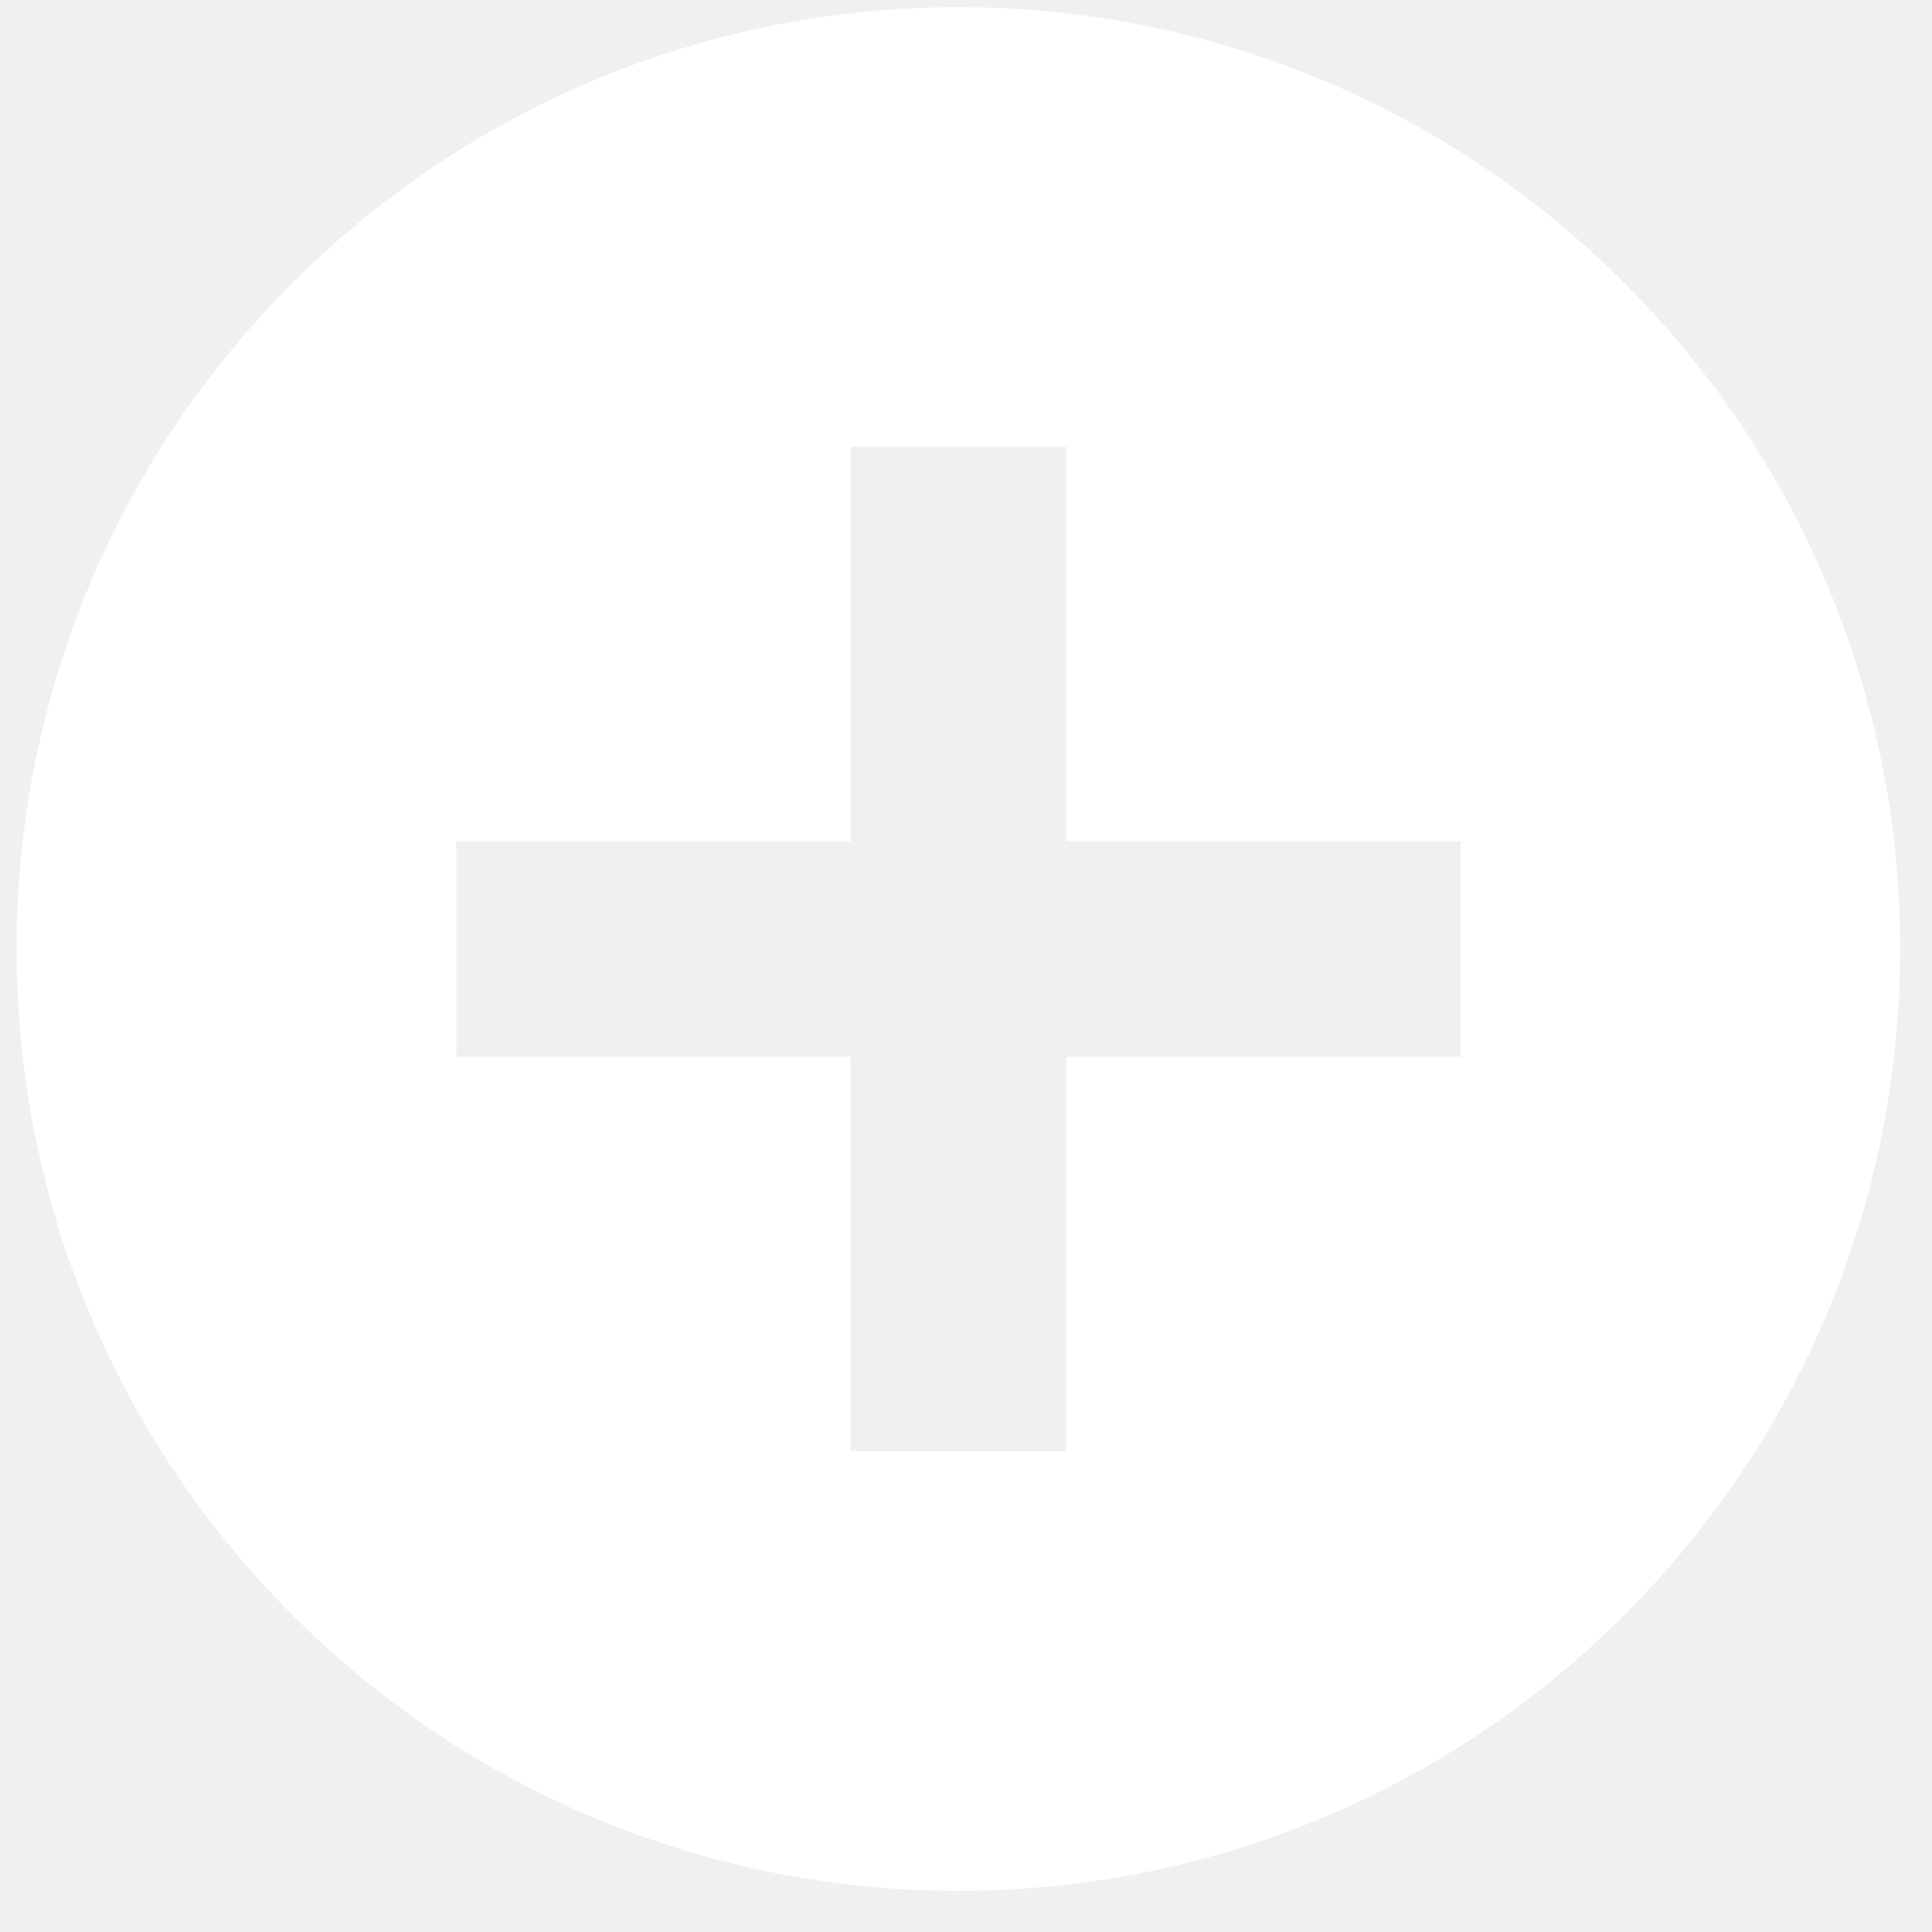
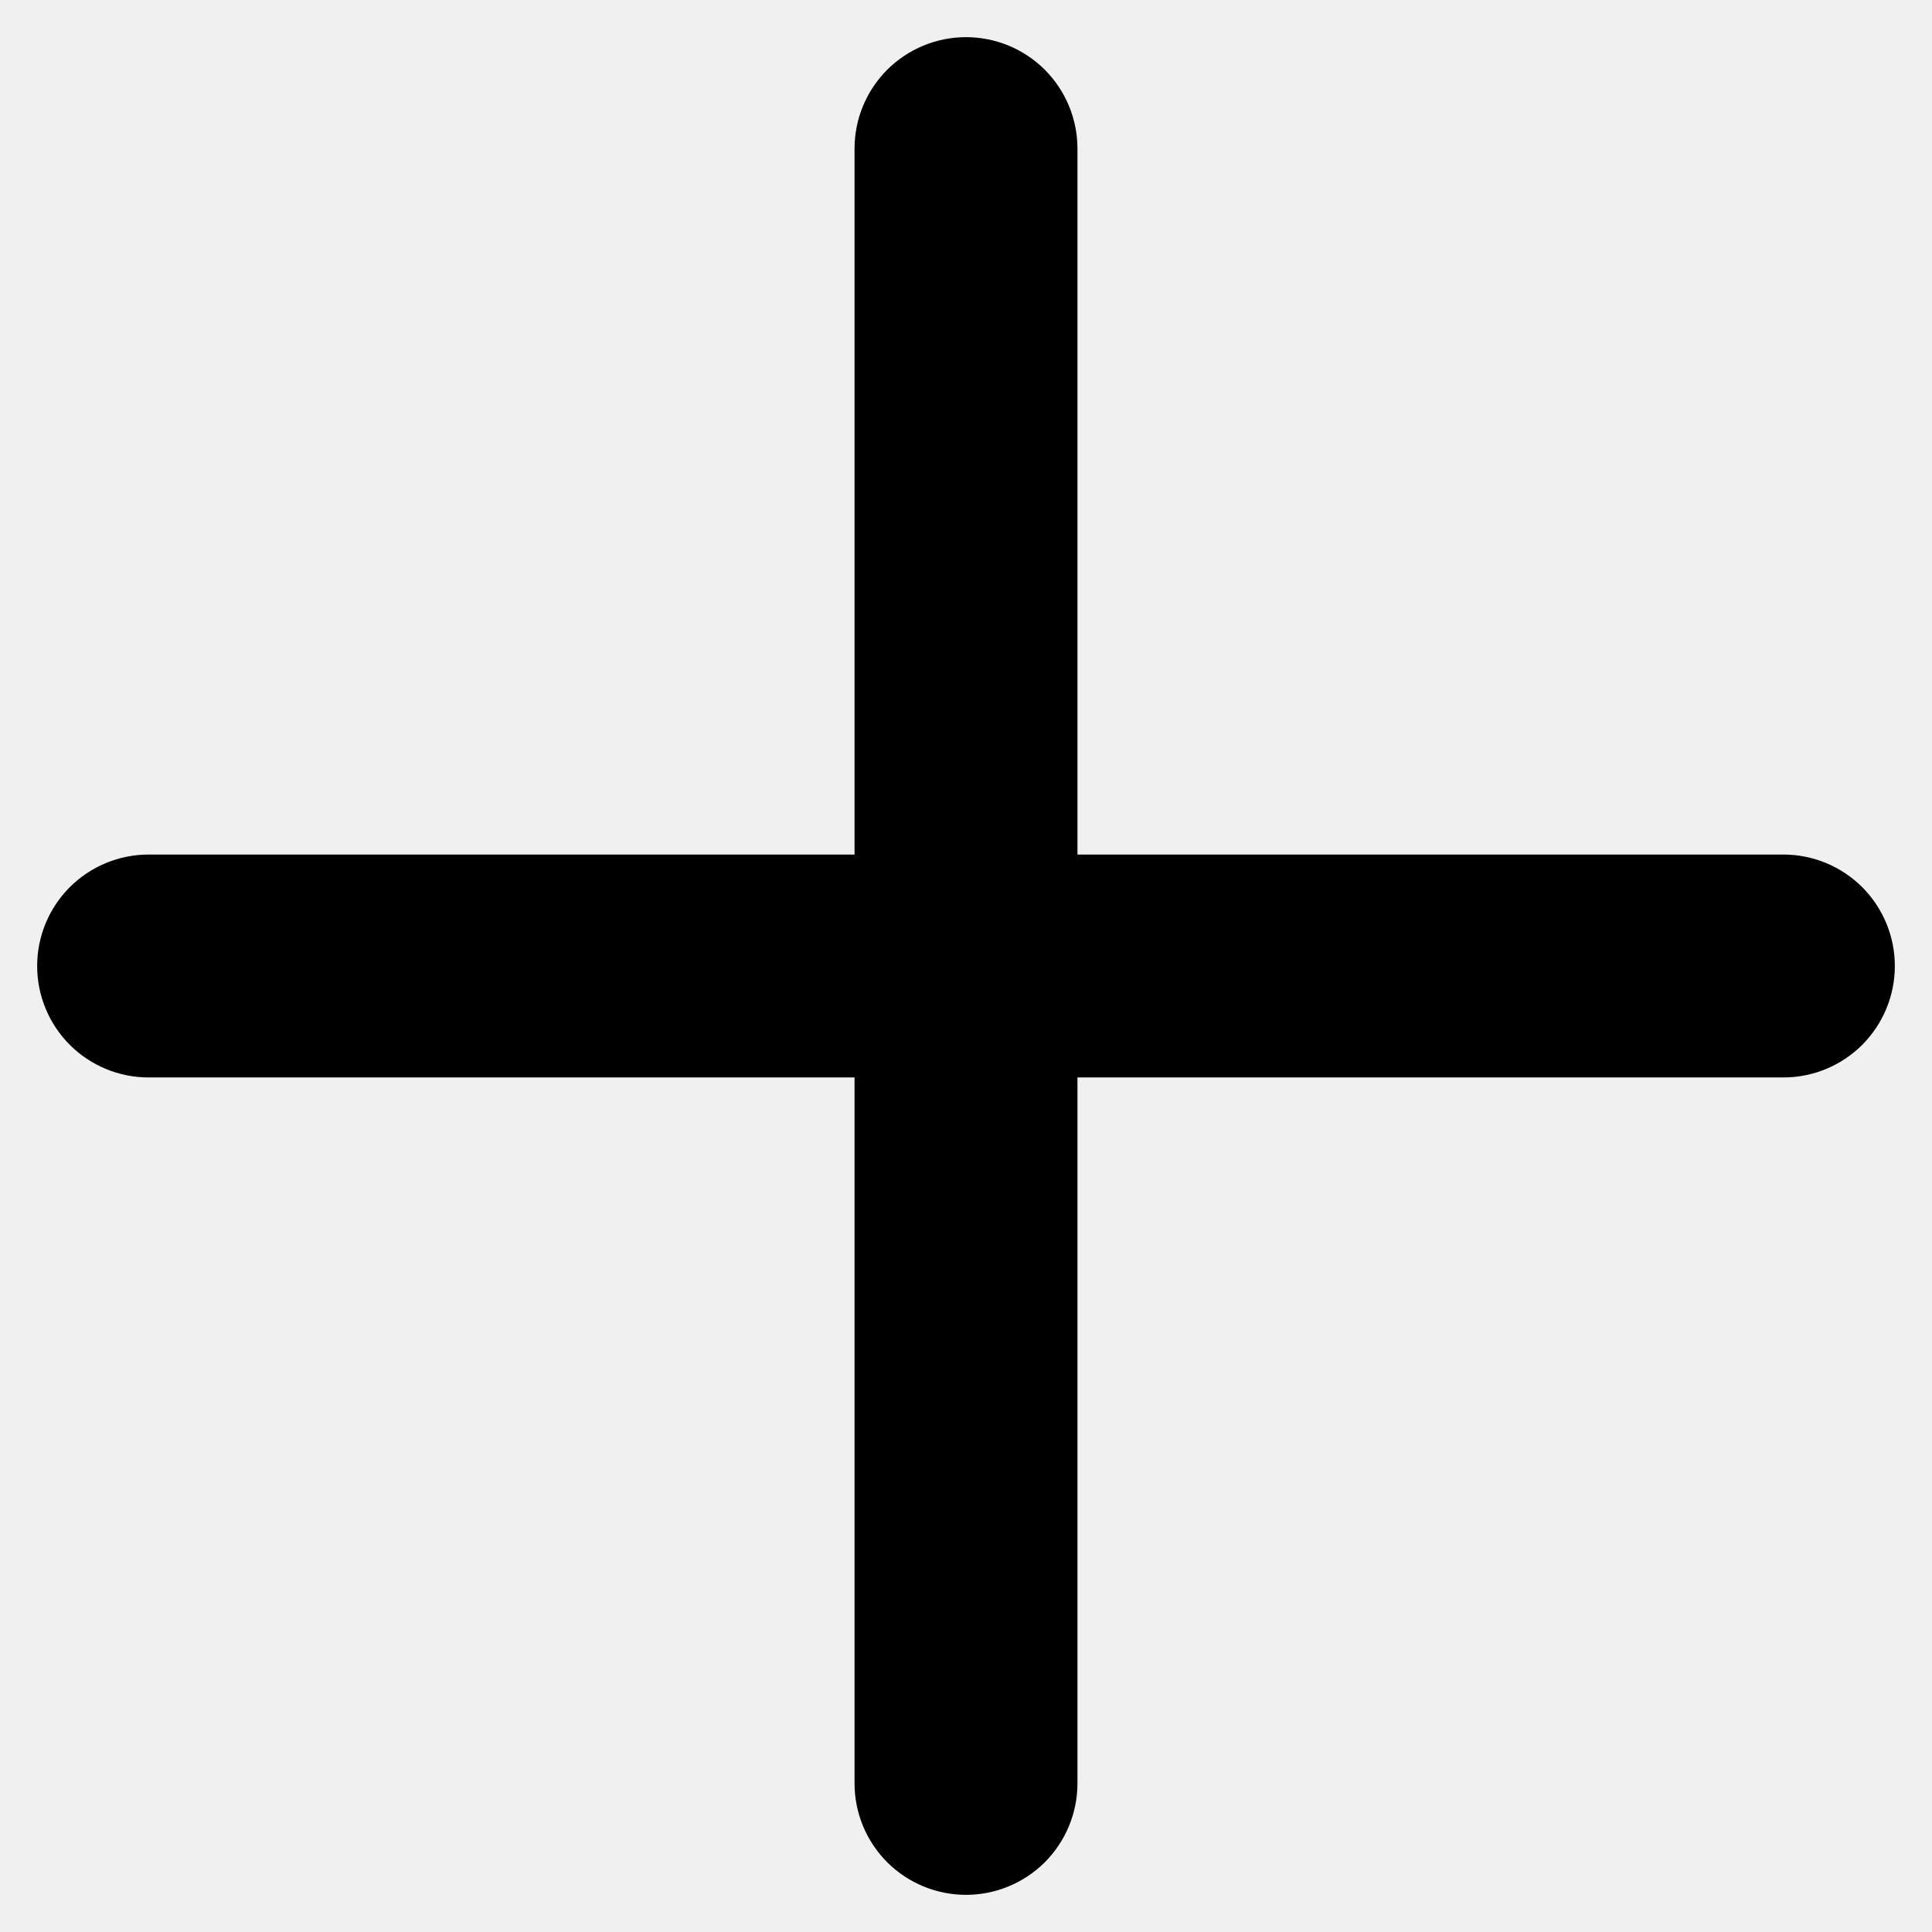
<svg xmlns="http://www.w3.org/2000/svg" width="26" height="26" viewBox="0 0 26 26" fill="none">
-   <path fill-rule="evenodd" clip-rule="evenodd" d="M3.935 21.734C8.885 26.684 16.91 26.684 21.86 21.734C26.81 16.784 26.81 8.758 21.86 3.809C16.91 -1.141 8.885 -1.141 3.935 3.809C-1.015 8.758 -1.015 16.784 3.935 21.734ZM19.656 11.321L19.656 14.221L14.349 14.221L14.349 19.529L11.448 19.529V14.221L6.14 14.221L6.14 11.321H11.448L11.448 6.013H14.349L14.349 11.321L19.656 11.321Z" fill="white" />
+   <path d="M25.5 13C25.5 13.398 25.342 13.779 25.061 14.061C24.779 14.342 24.398 14.5 24 14.5H14.5V24C14.5 24.398 14.342 24.779 14.061 25.061C13.779 25.342 13.398 25.5 13 25.5C12.602 25.5 12.221 25.342 11.939 25.061C11.658 24.779 11.5 24.398 11.5 24V14.5H2C1.602 14.5 1.221 14.342 0.939 14.061C0.658 13.779 0.5 13.398 0.5 13C0.5 12.602 0.658 12.221 0.939 11.939C1.221 11.658 1.602 11.5 2 11.5H11.5V2C11.5 1.602 11.658 1.221 11.939 0.939C12.221 0.658 12.602 0.5 13 0.5C13.398 0.5 13.779 0.658 14.061 0.939C14.342 1.221 14.5 1.602 14.5 2V11.5H24C24.398 11.5 24.779 11.658 25.061 11.939C25.342 12.221 25.5 12.602 25.5 13Z" fill="currentColor" />
</svg>
